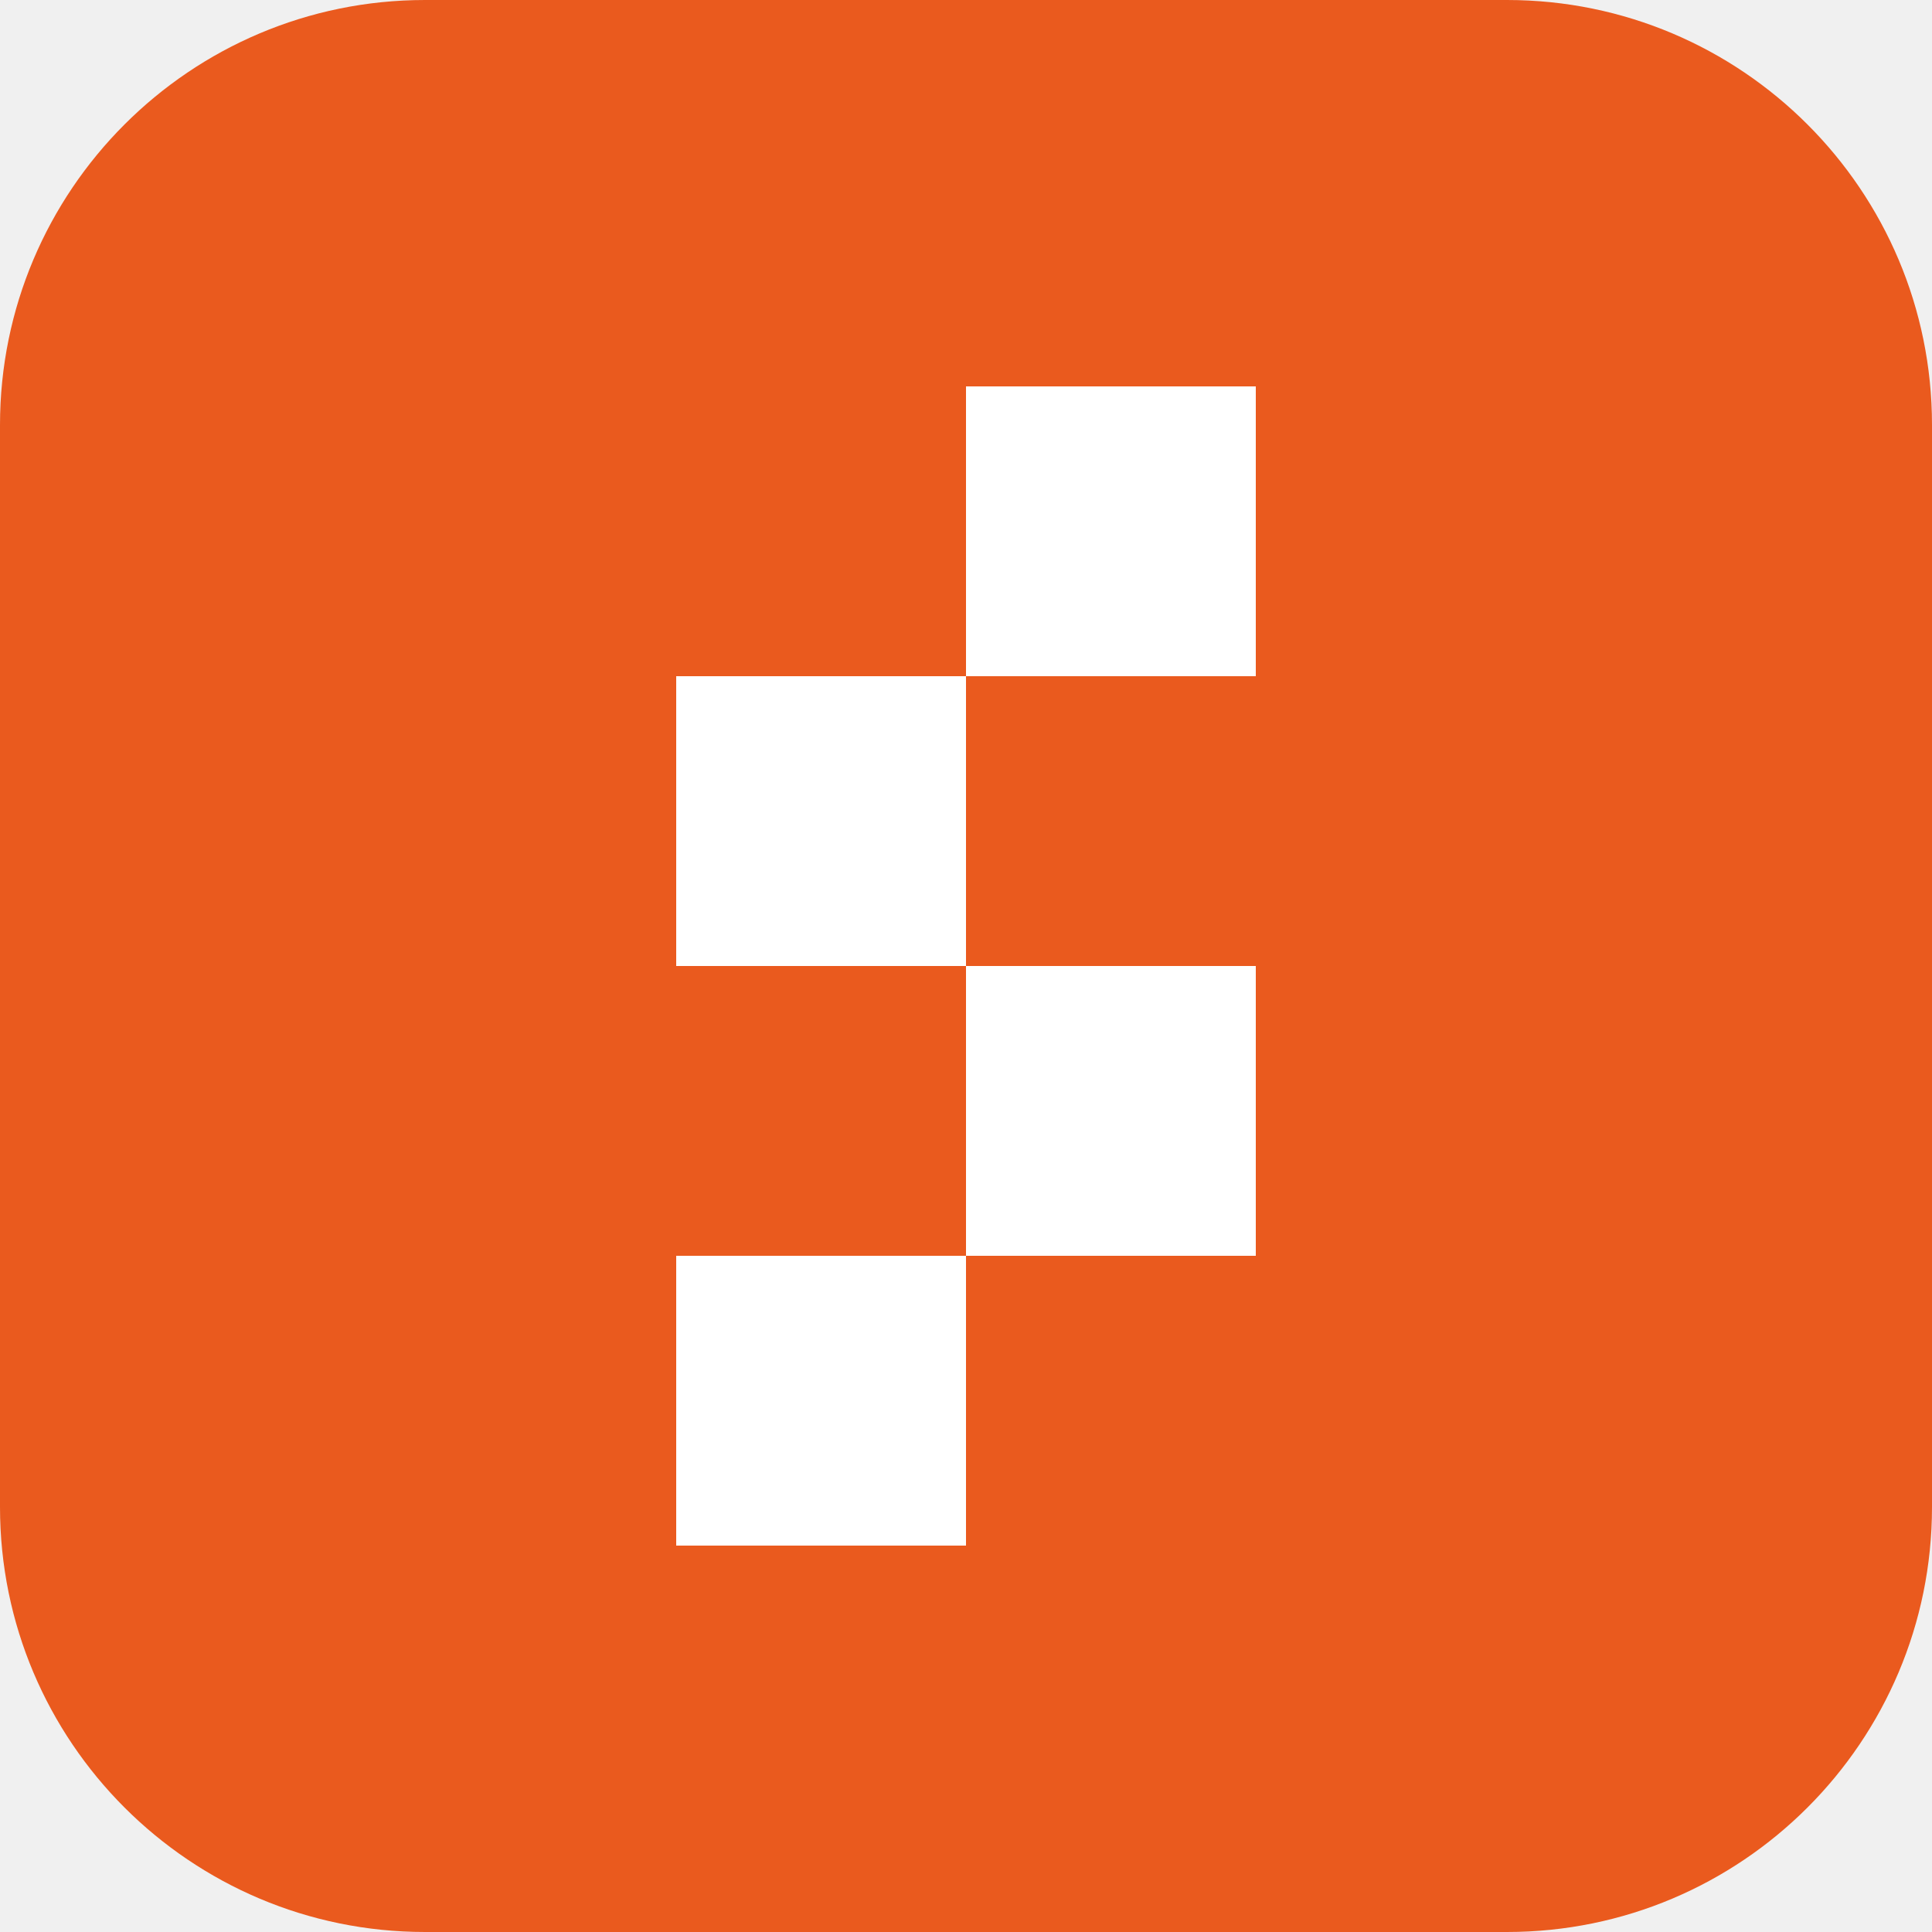
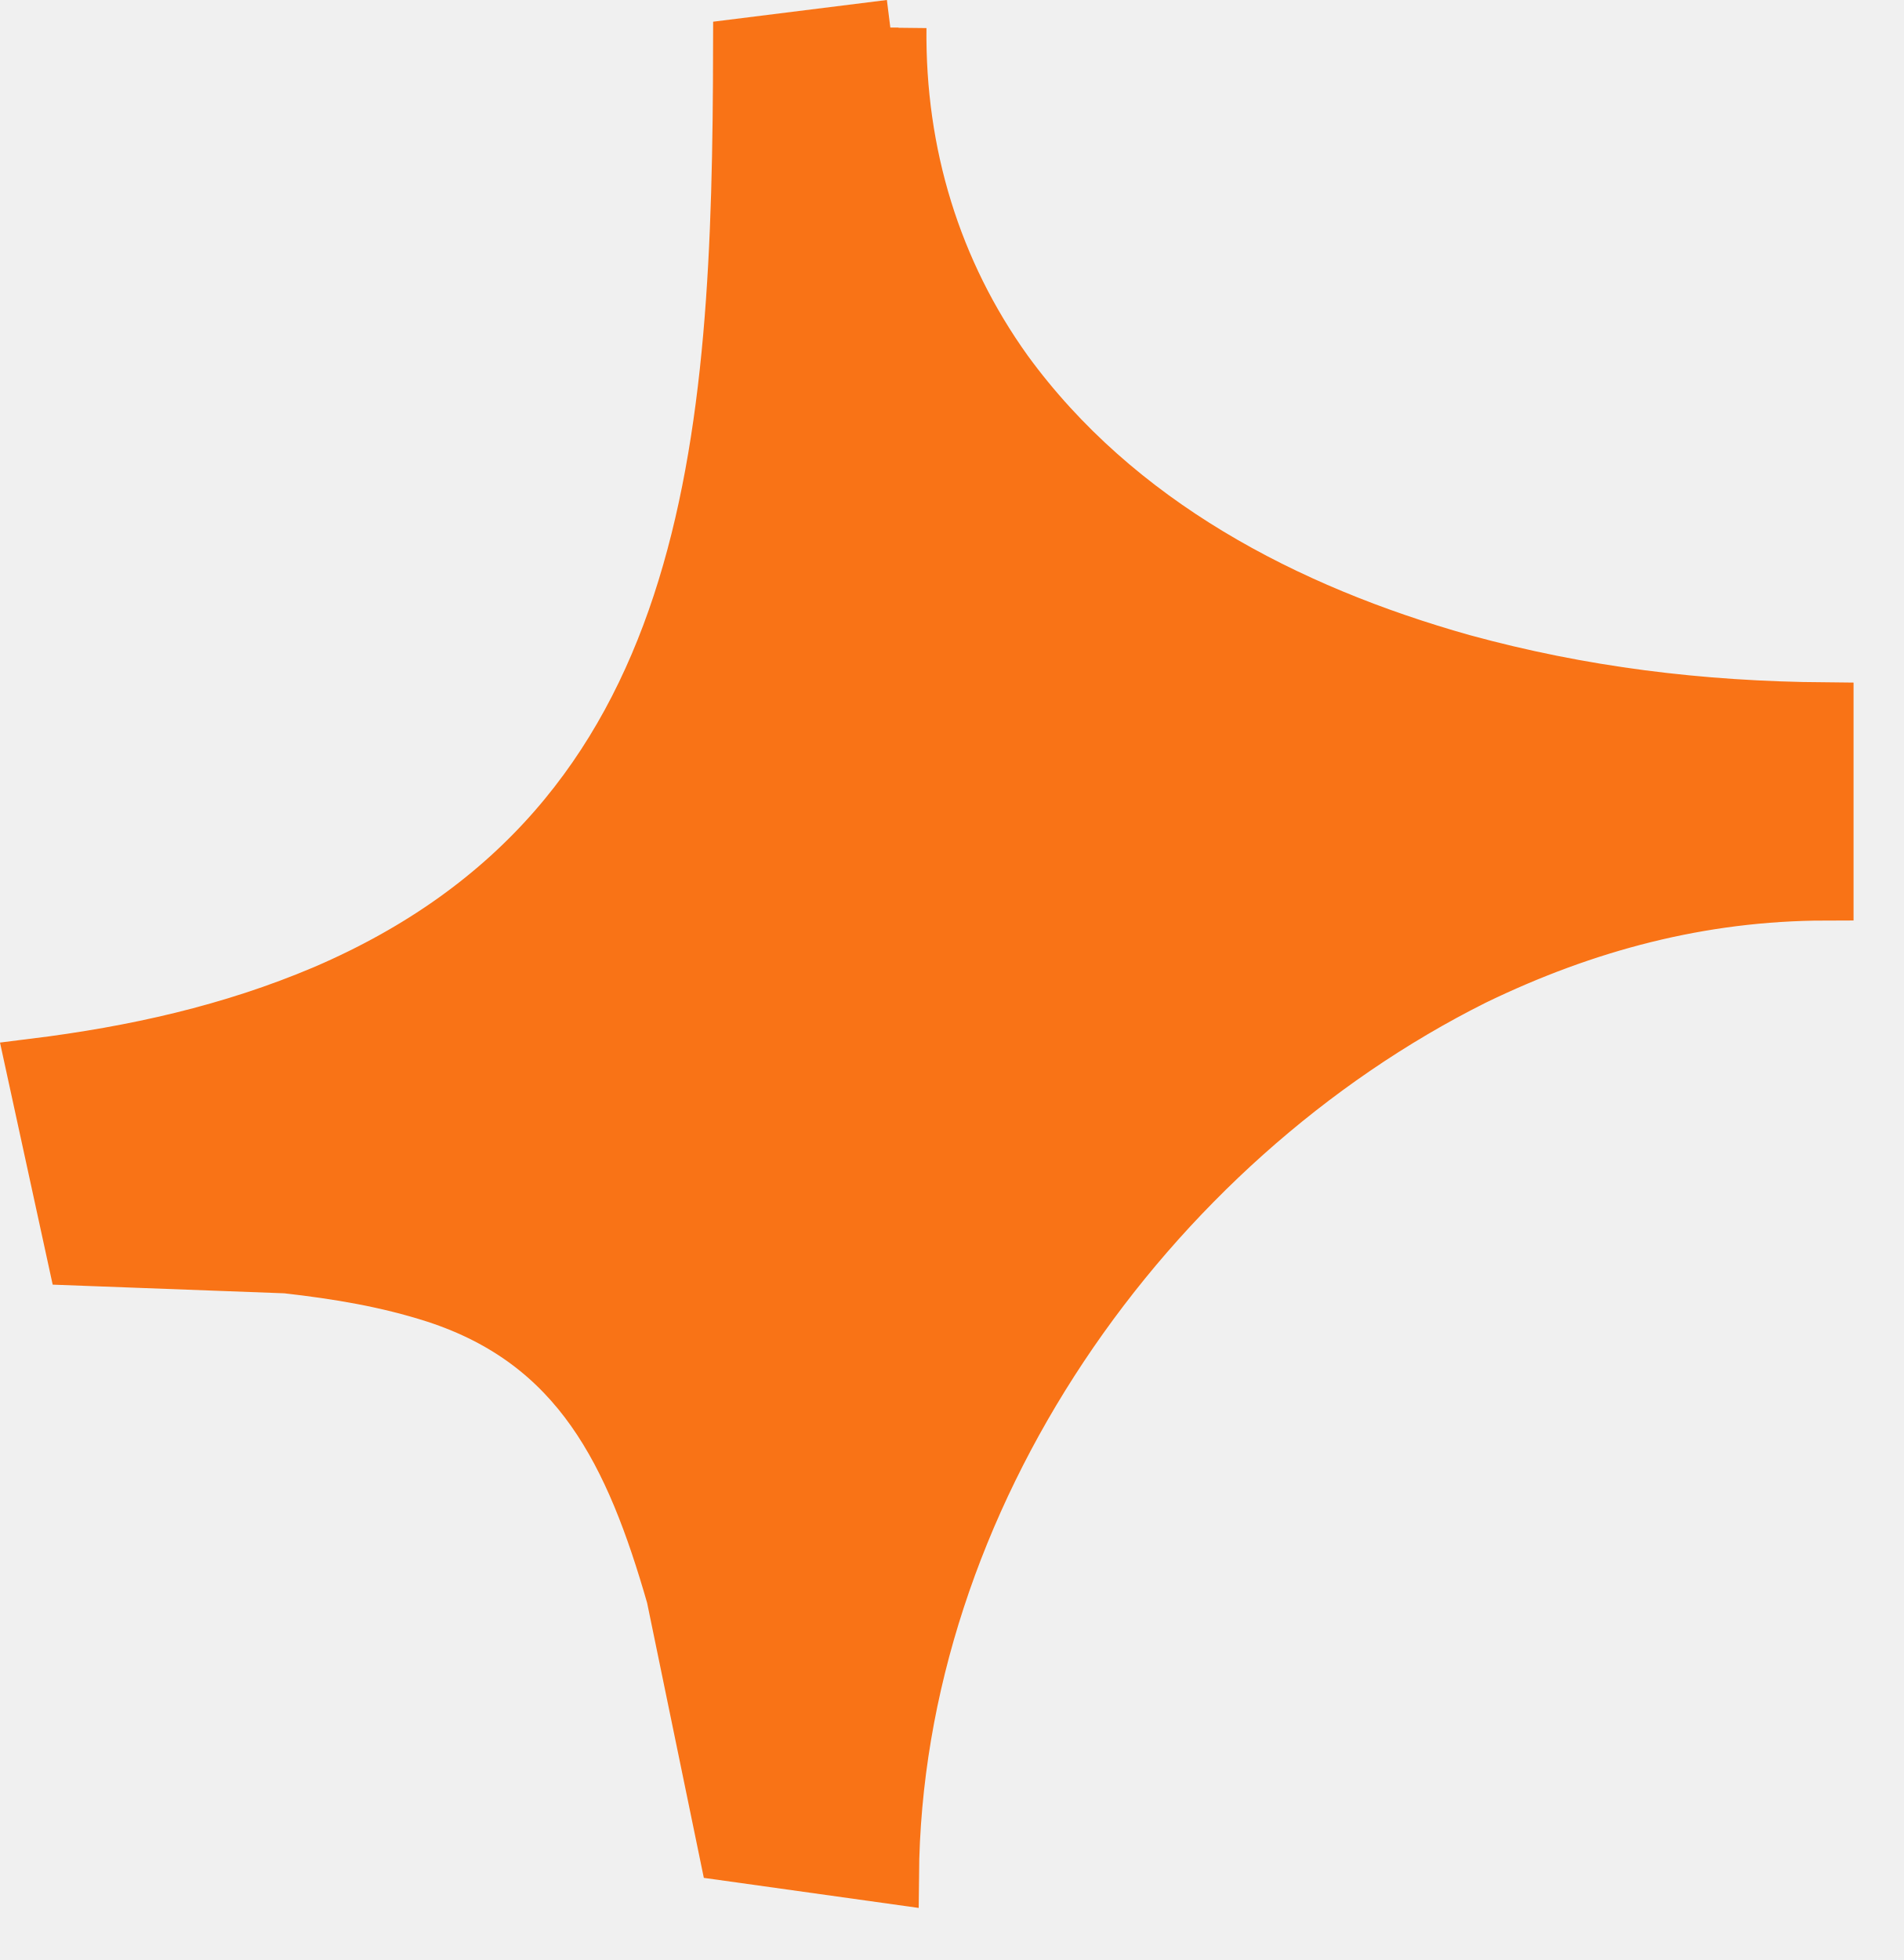
- <svg xmlns="http://www.w3.org/2000/svg" width="100" height="100" viewBox="0 0 100 100" fill="none" role="img" aria-label="SuperHyre">
-   <rect width="100" height="100" rx="22" fill="#EA5A1E" />
-   <g fill="#ffffff">
-     <rect x="50" y="20" width="15" height="15" />
-     <rect x="35" y="35" width="15" height="15" />
-     <rect x="50" y="50" width="15" height="15" />
-     <rect x="35" y="65" width="15" height="15" />
-   </g>
+ <svg xmlns="http://www.w3.org/2000/svg" viewBox="0 0 34 35" fill="none" role="img" aria-label="Superhyre">
+   <path d="M16.047 0.496C16.022 2.749 16.669 4.857 17.95 6.643C19.931 9.36 22.961 10.936 26.115 11.823C28.233 12.403 30.356 12.667 32.605 12.685V15.938C30.37 15.942 28.297 16.496 26.316 17.456C20.461 20.383 15.969 26.737 15.913 33.496L12.989 33.087L12.043 28.501C11.312 25.958 10.365 23.966 7.784 23.125C6.905 22.843 6.04 22.701 5.118 22.596L1.347 22.455L0.605 19.046C2.409 18.822 4.133 18.438 5.799 17.732C12.834 14.714 13.222 7.875 13.236 0.829L15.902 0.496" fill="#F97316" stroke="#F97316" stroke-miterlimit="10" />
</svg>
